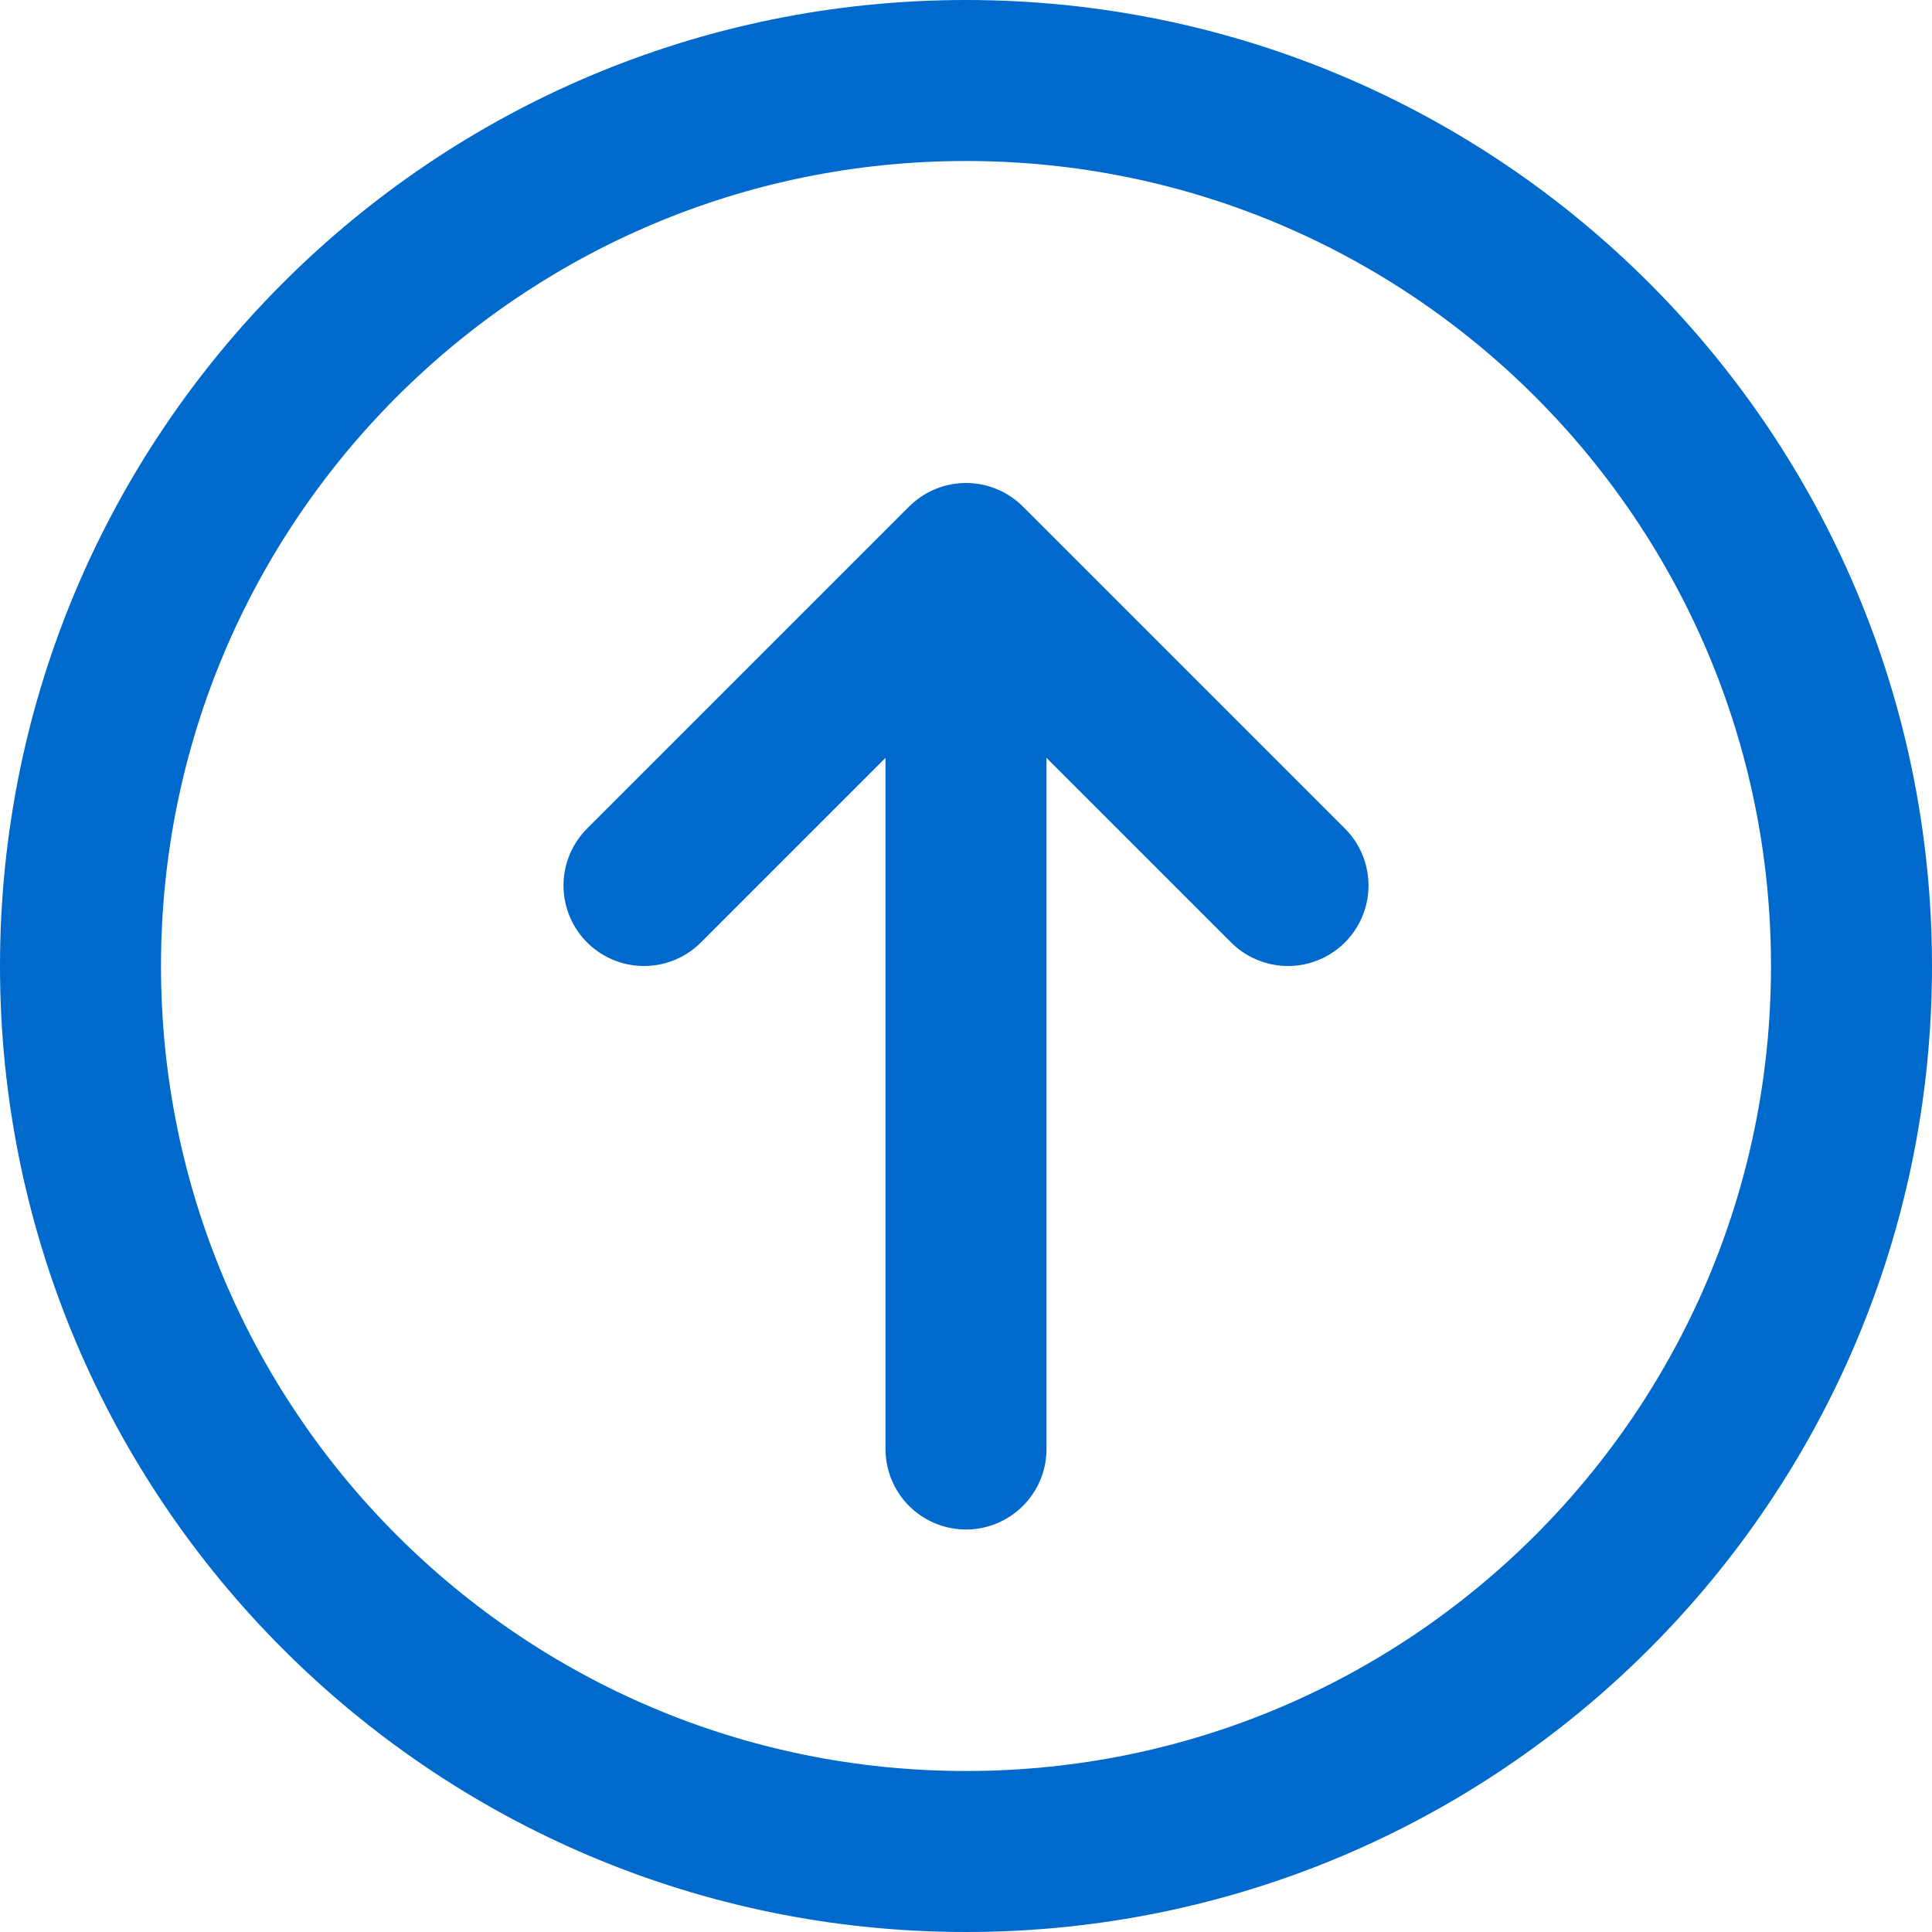
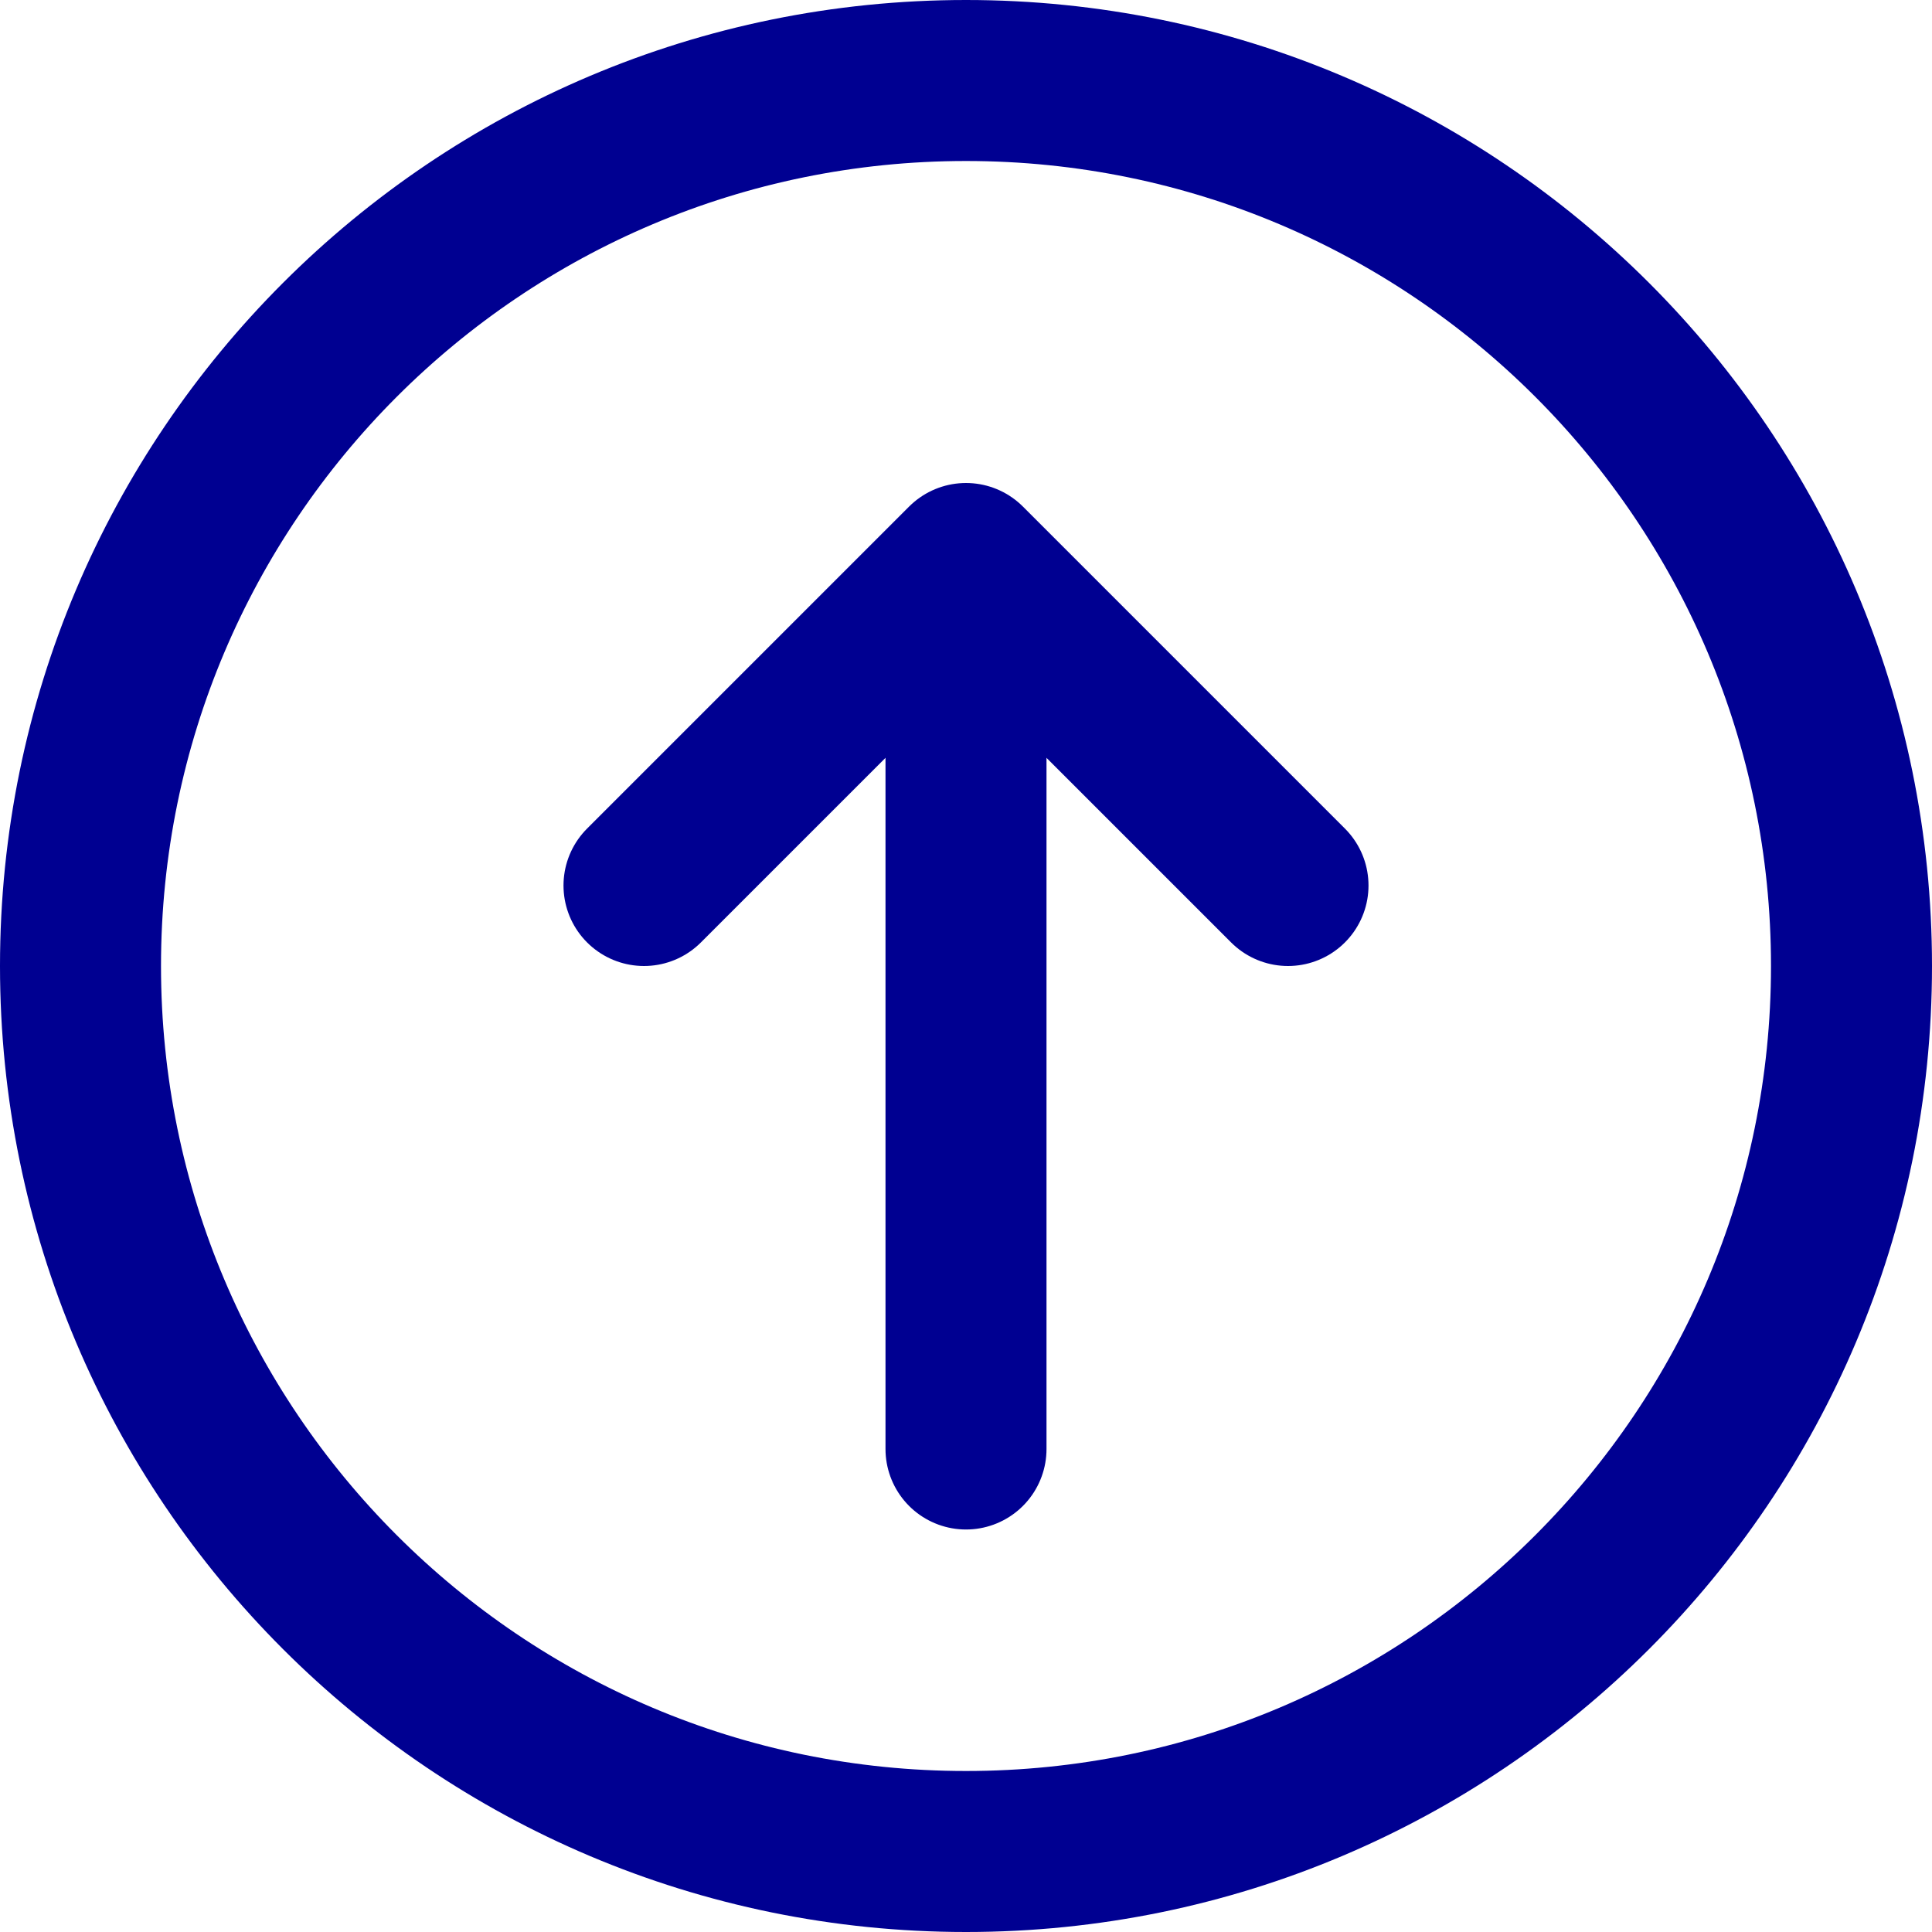
<svg xmlns="http://www.w3.org/2000/svg" width="24" height="24" viewBox="0 0 24 24">
  <g fill="none" fill-rule="evenodd">
    <path d="M0 0h24v24H0z" />
-     <g stroke="#0069CC" stroke-linecap="round" stroke-linejoin="round" stroke-width="2">
+     <g stroke="#000091" stroke-linecap="round" stroke-linejoin="round" stroke-width="2">
      <path d="M23 12c0 6.076-4.924 11-11 11-6.074 0-11-4.924-11-11S5.926 1 12 1c6.076 0 11 4.924 11 11zM12 8v10" />
      <path d="M16 11l-4-4-4 4" />
    </g>
  </g>
</svg>
